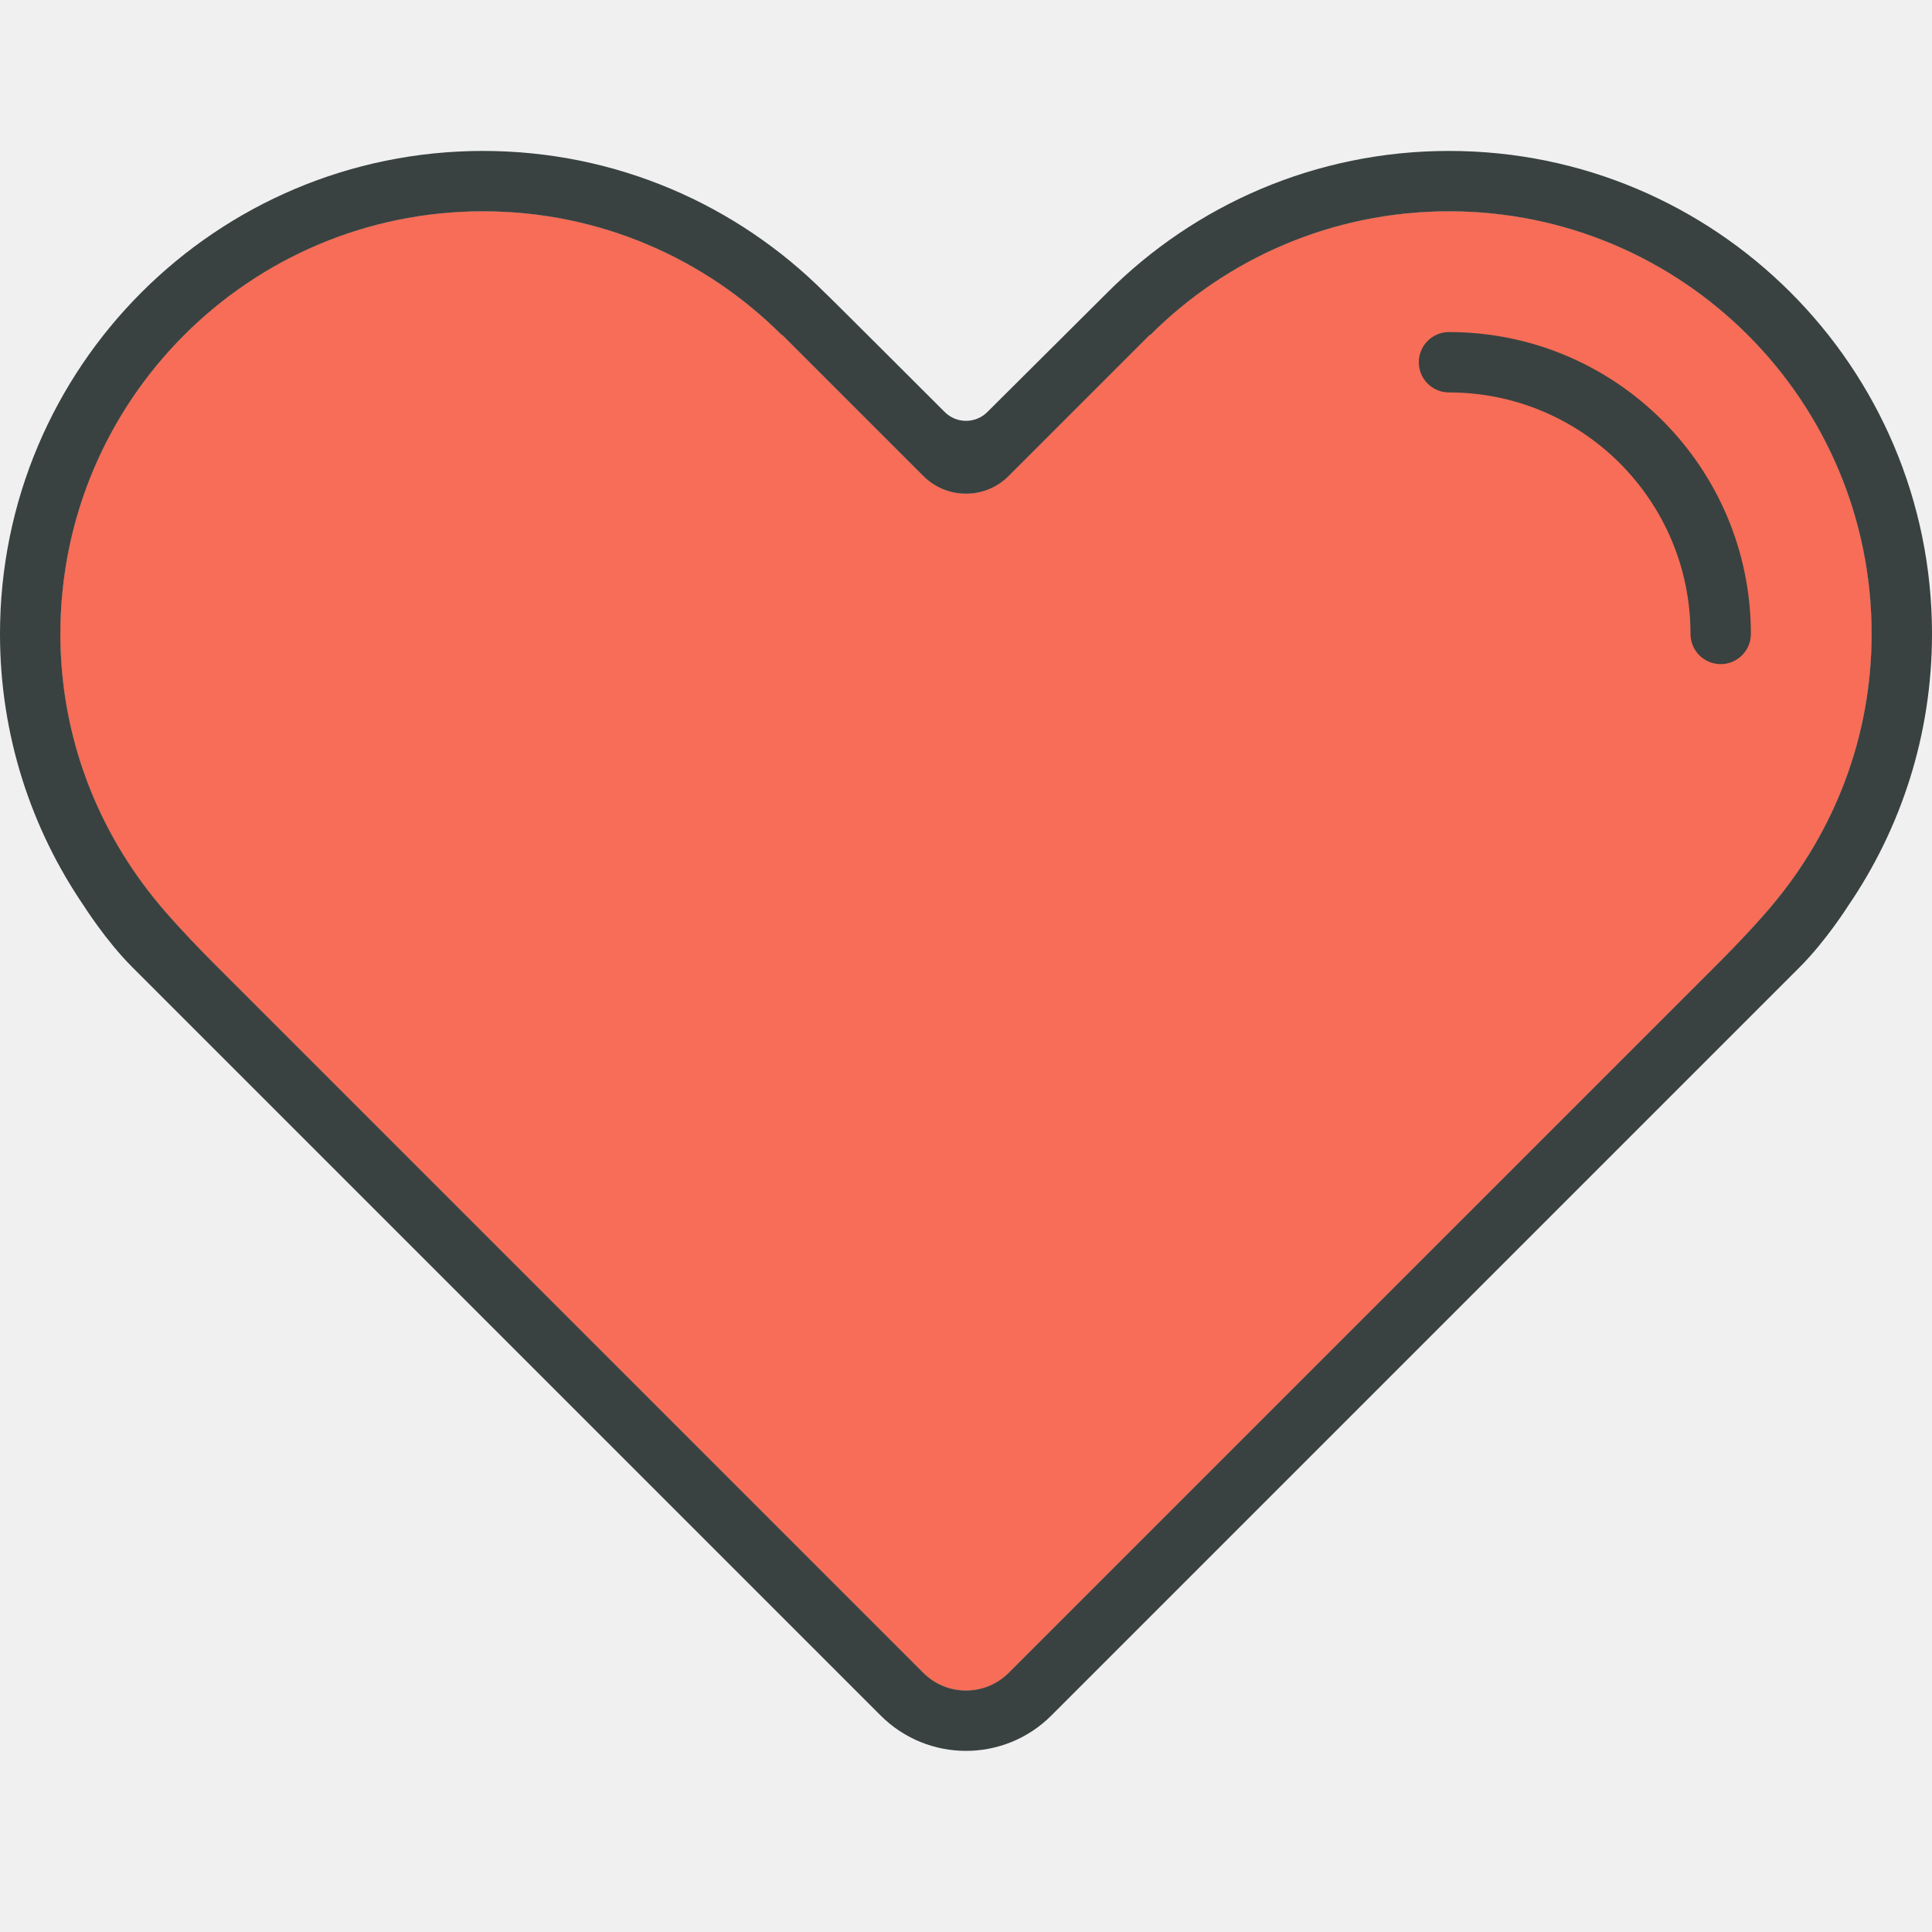
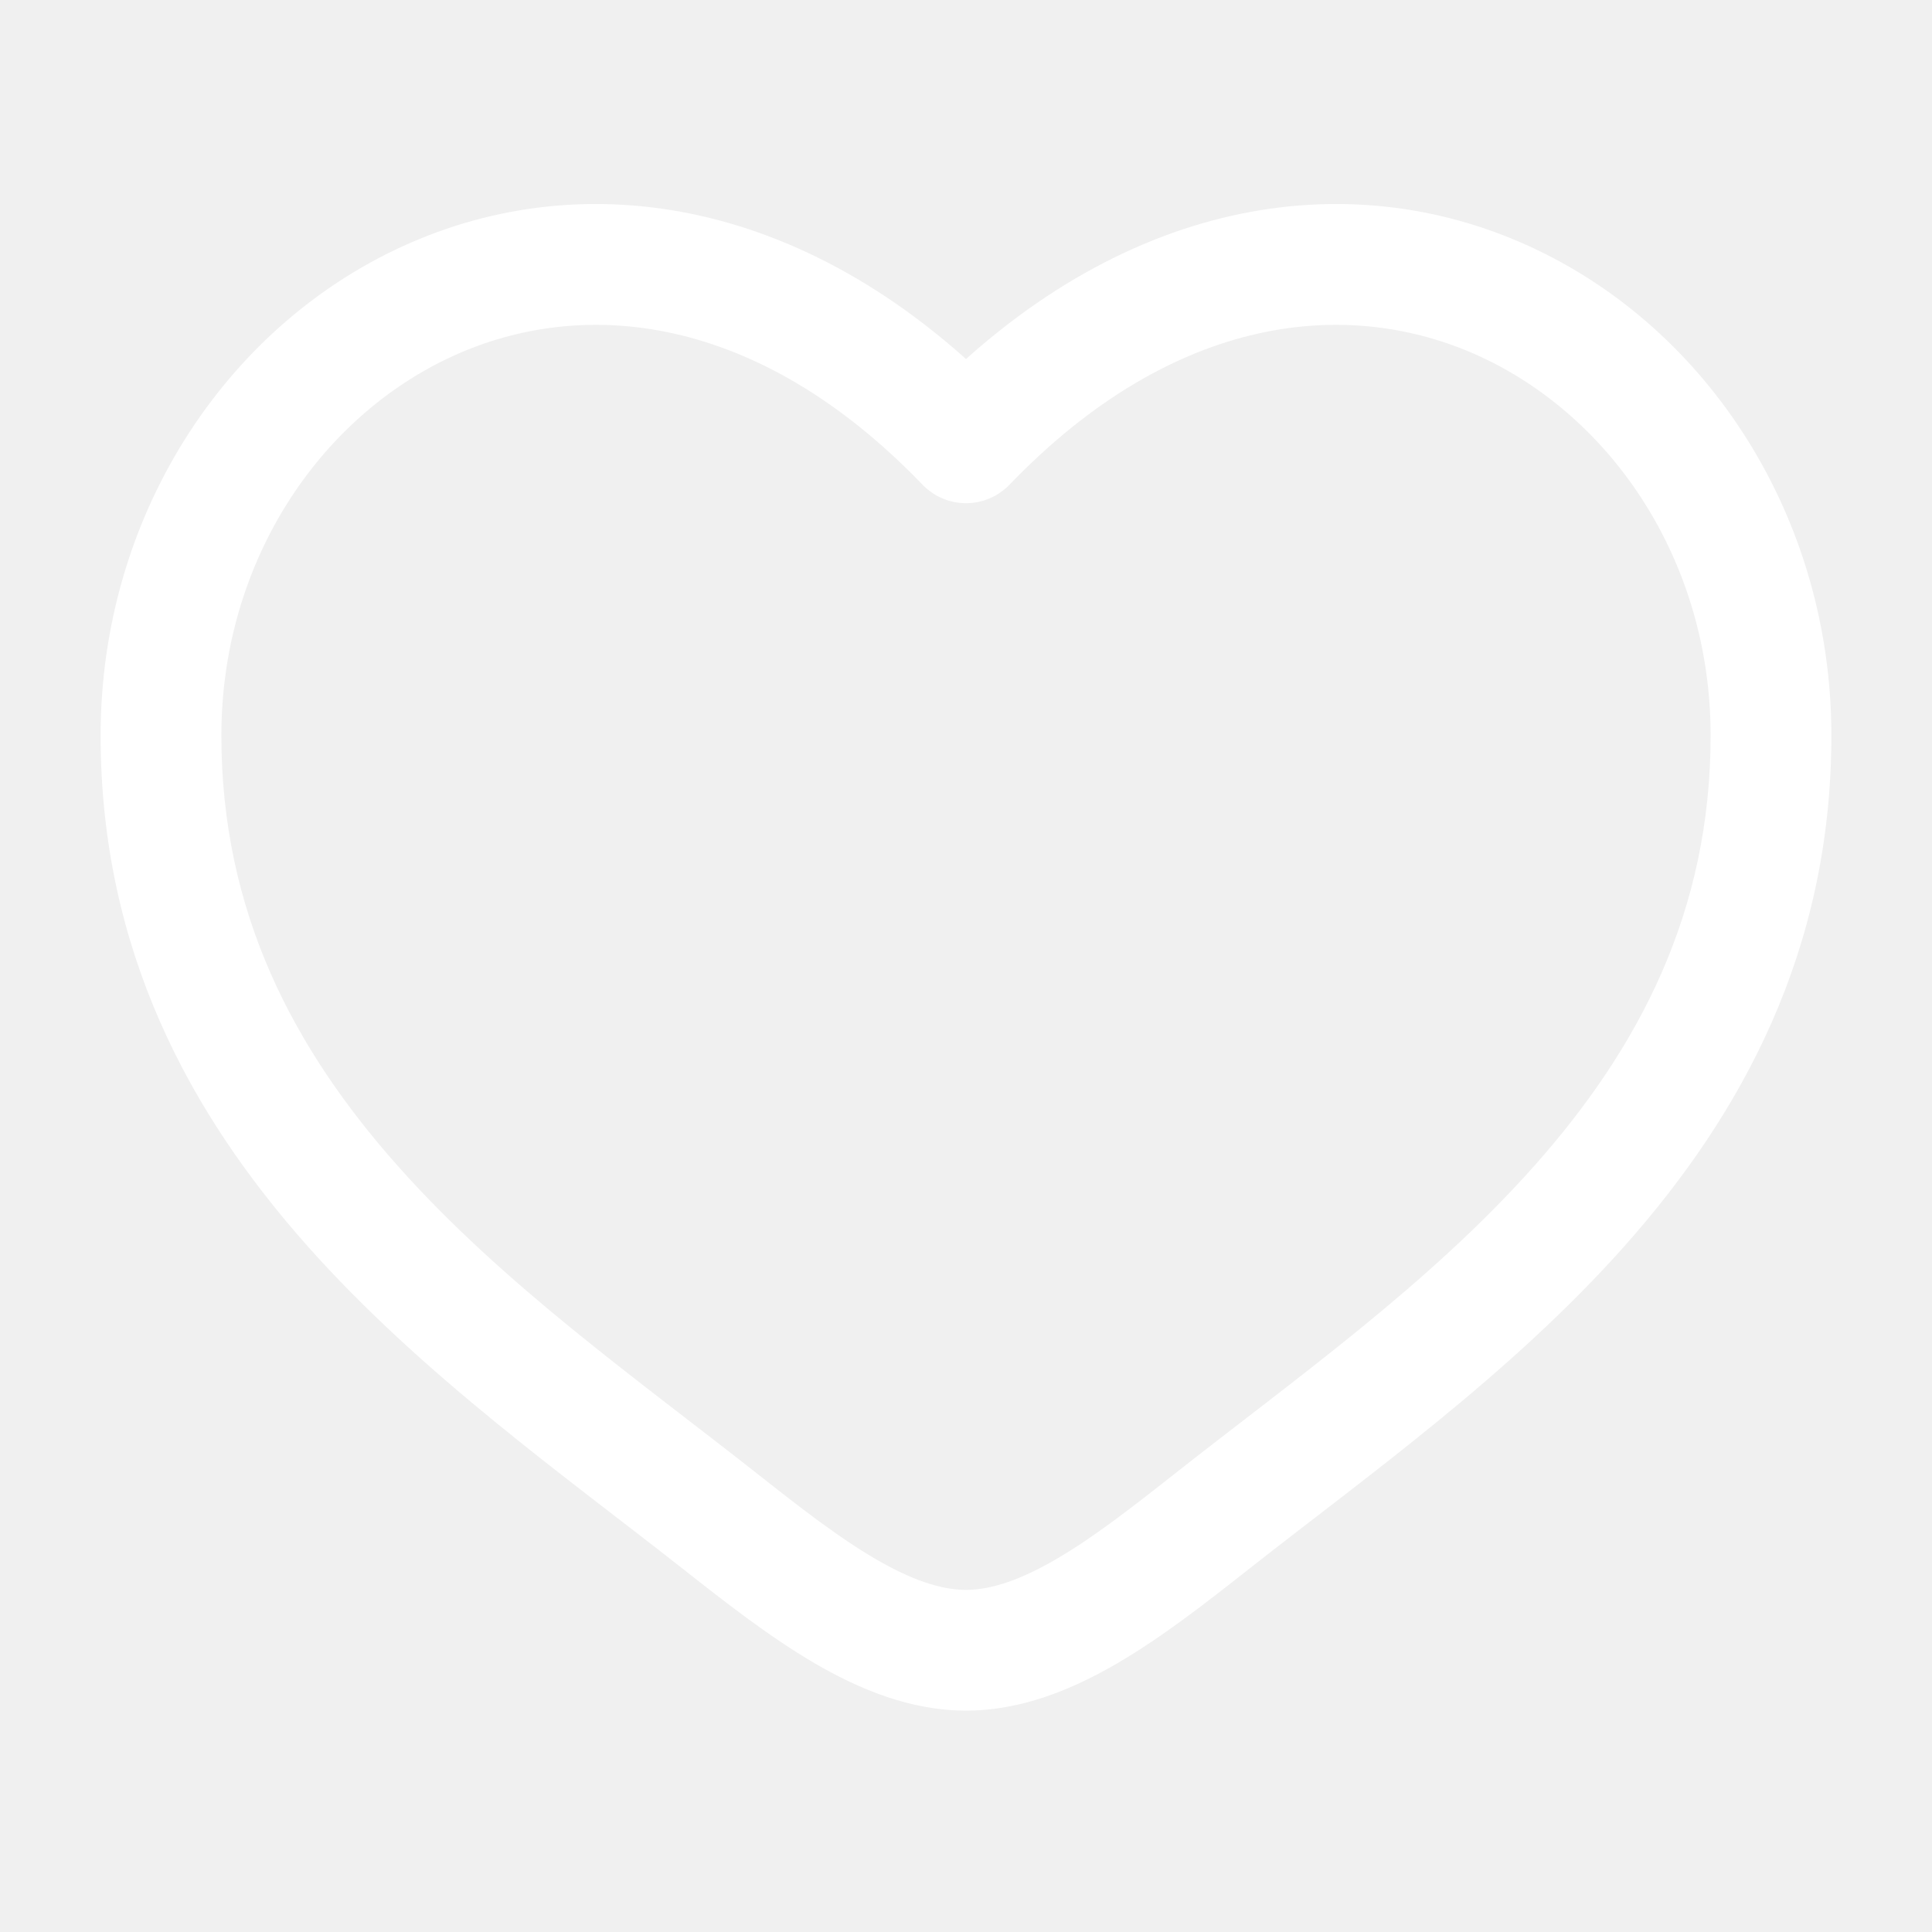
- <svg xmlns="http://www.w3.org/2000/svg" version="1.0" id="Layer_1" width="800px" height="800px" viewBox="0 0 64 64" enable-background="new 0 0 64 64" xml:space="preserve">
-   <g>
-     <path fill="#F76D57" d="M58.714,29.977c0,0-0.612,0.75-1.823,1.961S33.414,55.414,33.414,55.414C33.023,55.805,32.512,56,32,56   s-1.023-0.195-1.414-0.586c0,0-22.266-22.266-23.477-23.477s-1.823-1.961-1.823-1.961C3.245,27.545,2,24.424,2,21   C2,13.268,8.268,7,16,7c3.866,0,7.366,1.566,9.899,4.101l0.009-0.009l4.678,4.677c0.781,0.781,2.047,0.781,2.828,0l4.678-4.677   l0.009,0.009C40.634,8.566,44.134,7,48,7c7.732,0,14,6.268,14,14C62,24.424,60.755,27.545,58.714,29.977z" />
-     <path fill="#F76D57" d="M58.714,29.977c0,0-0.612,0.75-1.823,1.961S33.414,55.414,33.414,55.414C33.023,55.805,32.512,56,32,56   s-1.023-0.195-1.414-0.586c0,0-22.266-22.266-23.477-23.477s-1.823-1.961-1.823-1.961C3.245,27.545,2,24.424,2,21   C2,13.268,8.268,7,16,7c3.866,0,7.366,1.566,9.899,4.101l0.009-0.009l4.678,4.677c0.781,0.781,2.047,0.781,2.828,0l4.678-4.677   l0.009,0.009C40.634,8.566,44.134,7,48,7c7.732,0,14,6.268,14,14C62,24.424,60.755,27.545,58.714,29.977z" />
-     <g>
-       <path fill="#394240" d="M48,5c-4.418,0-8.418,1.791-11.313,4.687l-3.979,3.961c-0.391,0.391-1.023,0.391-1.414,0    c0,0-3.971-3.97-3.979-3.961C24.418,6.791,20.418,5,16,5C7.163,5,0,12.163,0,21c0,3.338,1.024,6.436,2.773,9    c0,0,0.734,1.164,1.602,2.031s24.797,24.797,24.797,24.797C29.953,57.609,30.977,58,32,58s2.047-0.391,2.828-1.172    c0,0,23.93-23.93,24.797-24.797S61.227,30,61.227,30C62.976,27.436,64,24.338,64,21C64,12.163,56.837,5,48,5z M58.714,29.977    c0,0-0.612,0.75-1.823,1.961S33.414,55.414,33.414,55.414C33.023,55.805,32.512,56,32,56s-1.023-0.195-1.414-0.586    c0,0-22.266-22.266-23.477-23.477s-1.823-1.961-1.823-1.961C3.245,27.545,2,24.424,2,21C2,13.268,8.268,7,16,7    c3.866,0,7.366,1.566,9.899,4.101l0.009-0.009l4.678,4.677c0.781,0.781,2.047,0.781,2.828,0l4.678-4.677l0.009,0.009    C40.634,8.566,44.134,7,48,7c7.732,0,14,6.268,14,14C62,24.424,60.755,27.545,58.714,29.977z" />
-       <path fill="#394240" d="M48,11c-0.553,0-1,0.447-1,1s0.447,1,1,1c4.418,0,8,3.582,8,8c0,0.553,0.447,1,1,1s1-0.447,1-1    C58,15.478,53.522,11,48,11z" />
-     </g>
+ <svg xmlns="http://www.w3.org/2000/svg" width="800px" height="800px" viewBox="0 0 24 24" fill="none">
+   <g id="SVGRepo_bgCarrier" stroke-width="0" />
+   <g id="SVGRepo_tracerCarrier" stroke-linecap="round" stroke-linejoin="round" />
+   <g id="SVGRepo_iconCarrier">
+     <path d="M8.962 18.911L9.426 18.322L8.962 18.911ZM12 5.501L11.46 6.021C11.601 6.168 11.796 6.251 12 6.251C12.204 6.251 12.399 6.168 12.54 6.021L12 5.501ZM15.038 18.911L15.503 19.5L15.038 18.911ZM9.426 18.322C7.91 17.127 6.253 15.96 4.938 14.48C3.649 13.028 2.75 11.335 2.75 9.137H1.25C1.25 11.803 2.361 13.836 3.817 15.476C5.247 17.087 7.071 18.375 8.497 19.5L9.426 18.322ZM2.75 9.137C2.75 6.986 3.965 5.183 5.624 4.424C7.236 3.687 9.402 3.883 11.46 6.021L12.54 4.981C10.098 2.444 7.264 2.025 5.001 3.06C2.785 4.073 1.25 6.425 1.25 9.137H2.75ZM8.497 19.5C9.01 19.904 9.56 20.334 10.117 20.66C10.674 20.985 11.31 21.25 12 21.25V19.75C11.69 19.75 11.326 19.629 10.874 19.365C10.421 19.101 9.952 18.737 9.426 18.322L8.497 19.5ZM15.503 19.5C16.929 18.375 18.753 17.087 20.183 15.476C21.64 13.836 22.75 11.803 22.75 9.137H21.25C21.25 11.335 20.351 13.028 19.062 14.48C17.747 15.96 16.09 17.127 14.574 18.322L15.503 19.5ZM22.75 9.137C22.75 6.425 21.215 4.073 18.999 3.06C16.736 2.025 13.902 2.444 11.46 4.981L12.54 6.021C14.598 3.883 16.764 3.687 18.376 4.424C20.035 5.183 21.25 6.986 21.25 9.137H22.75ZM14.574 18.322C14.048 18.737 13.579 19.101 13.126 19.365C12.674 19.629 12.31 19.75 12 19.75V21.25C12.69 21.25 13.326 20.985 13.883 20.66C14.441 20.334 14.99 19.904 15.503 19.5L14.574 18.322Z" fill="#ffffff" />
  </g>
</svg>
